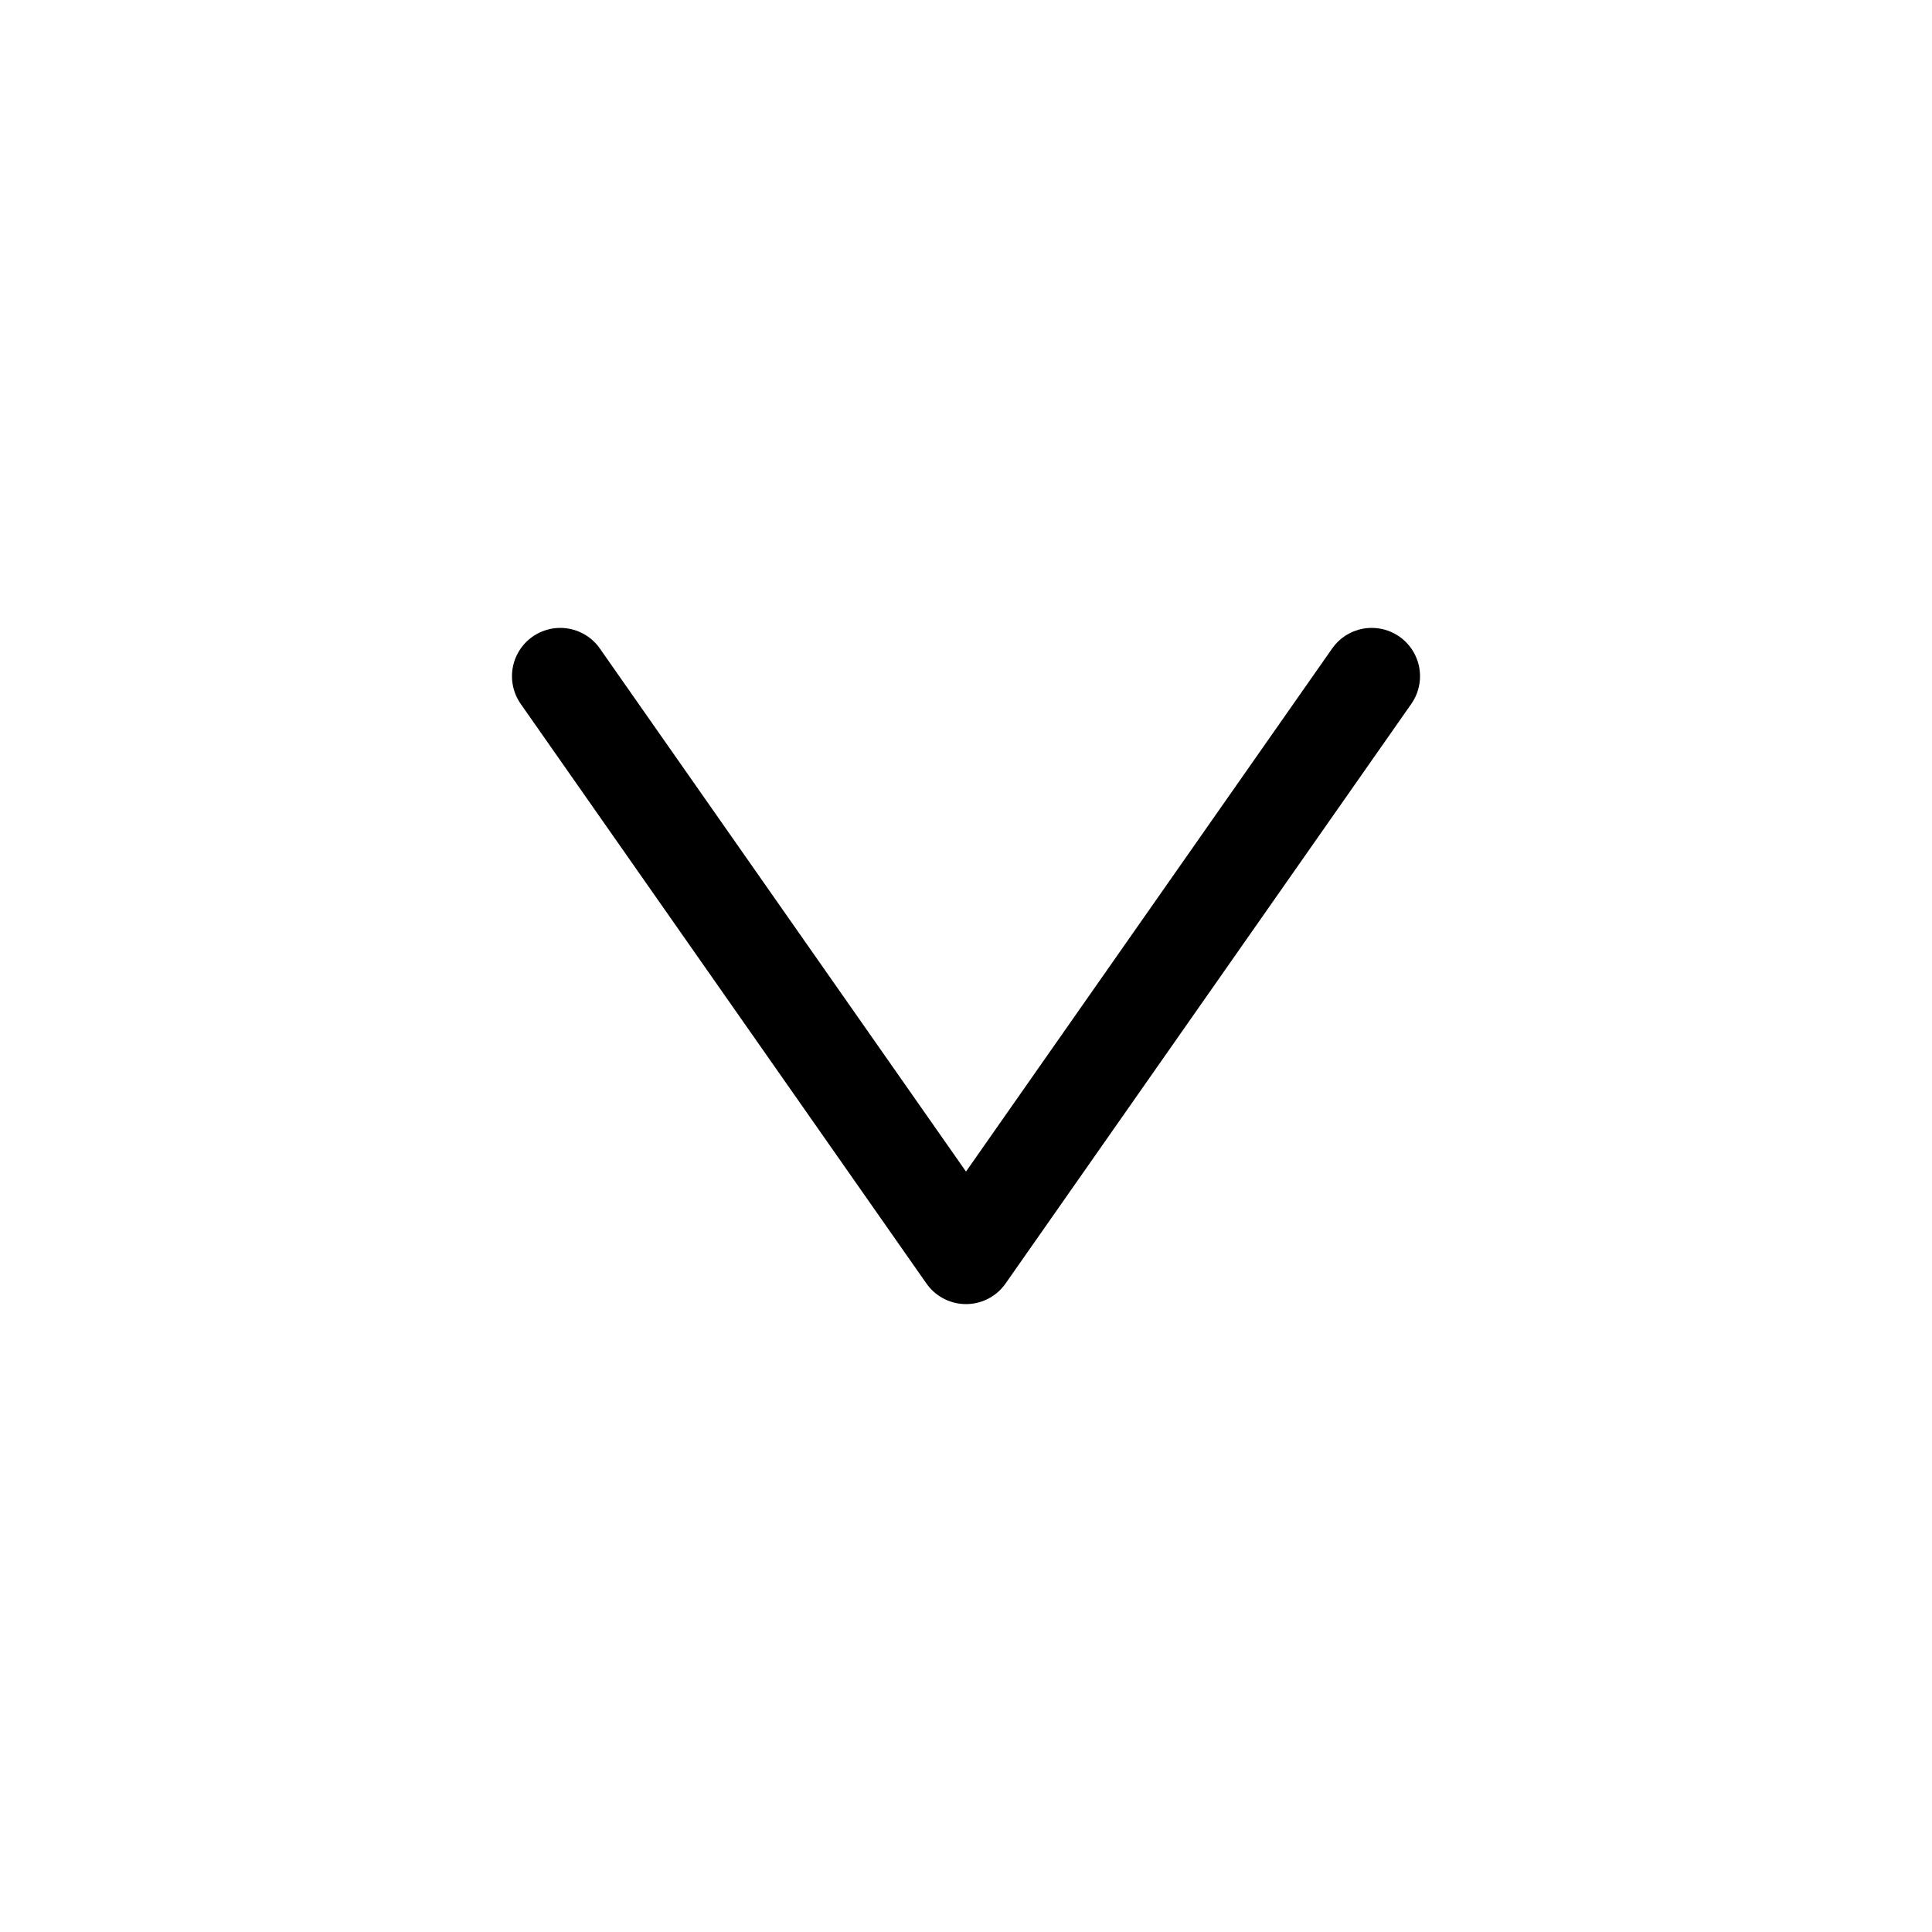
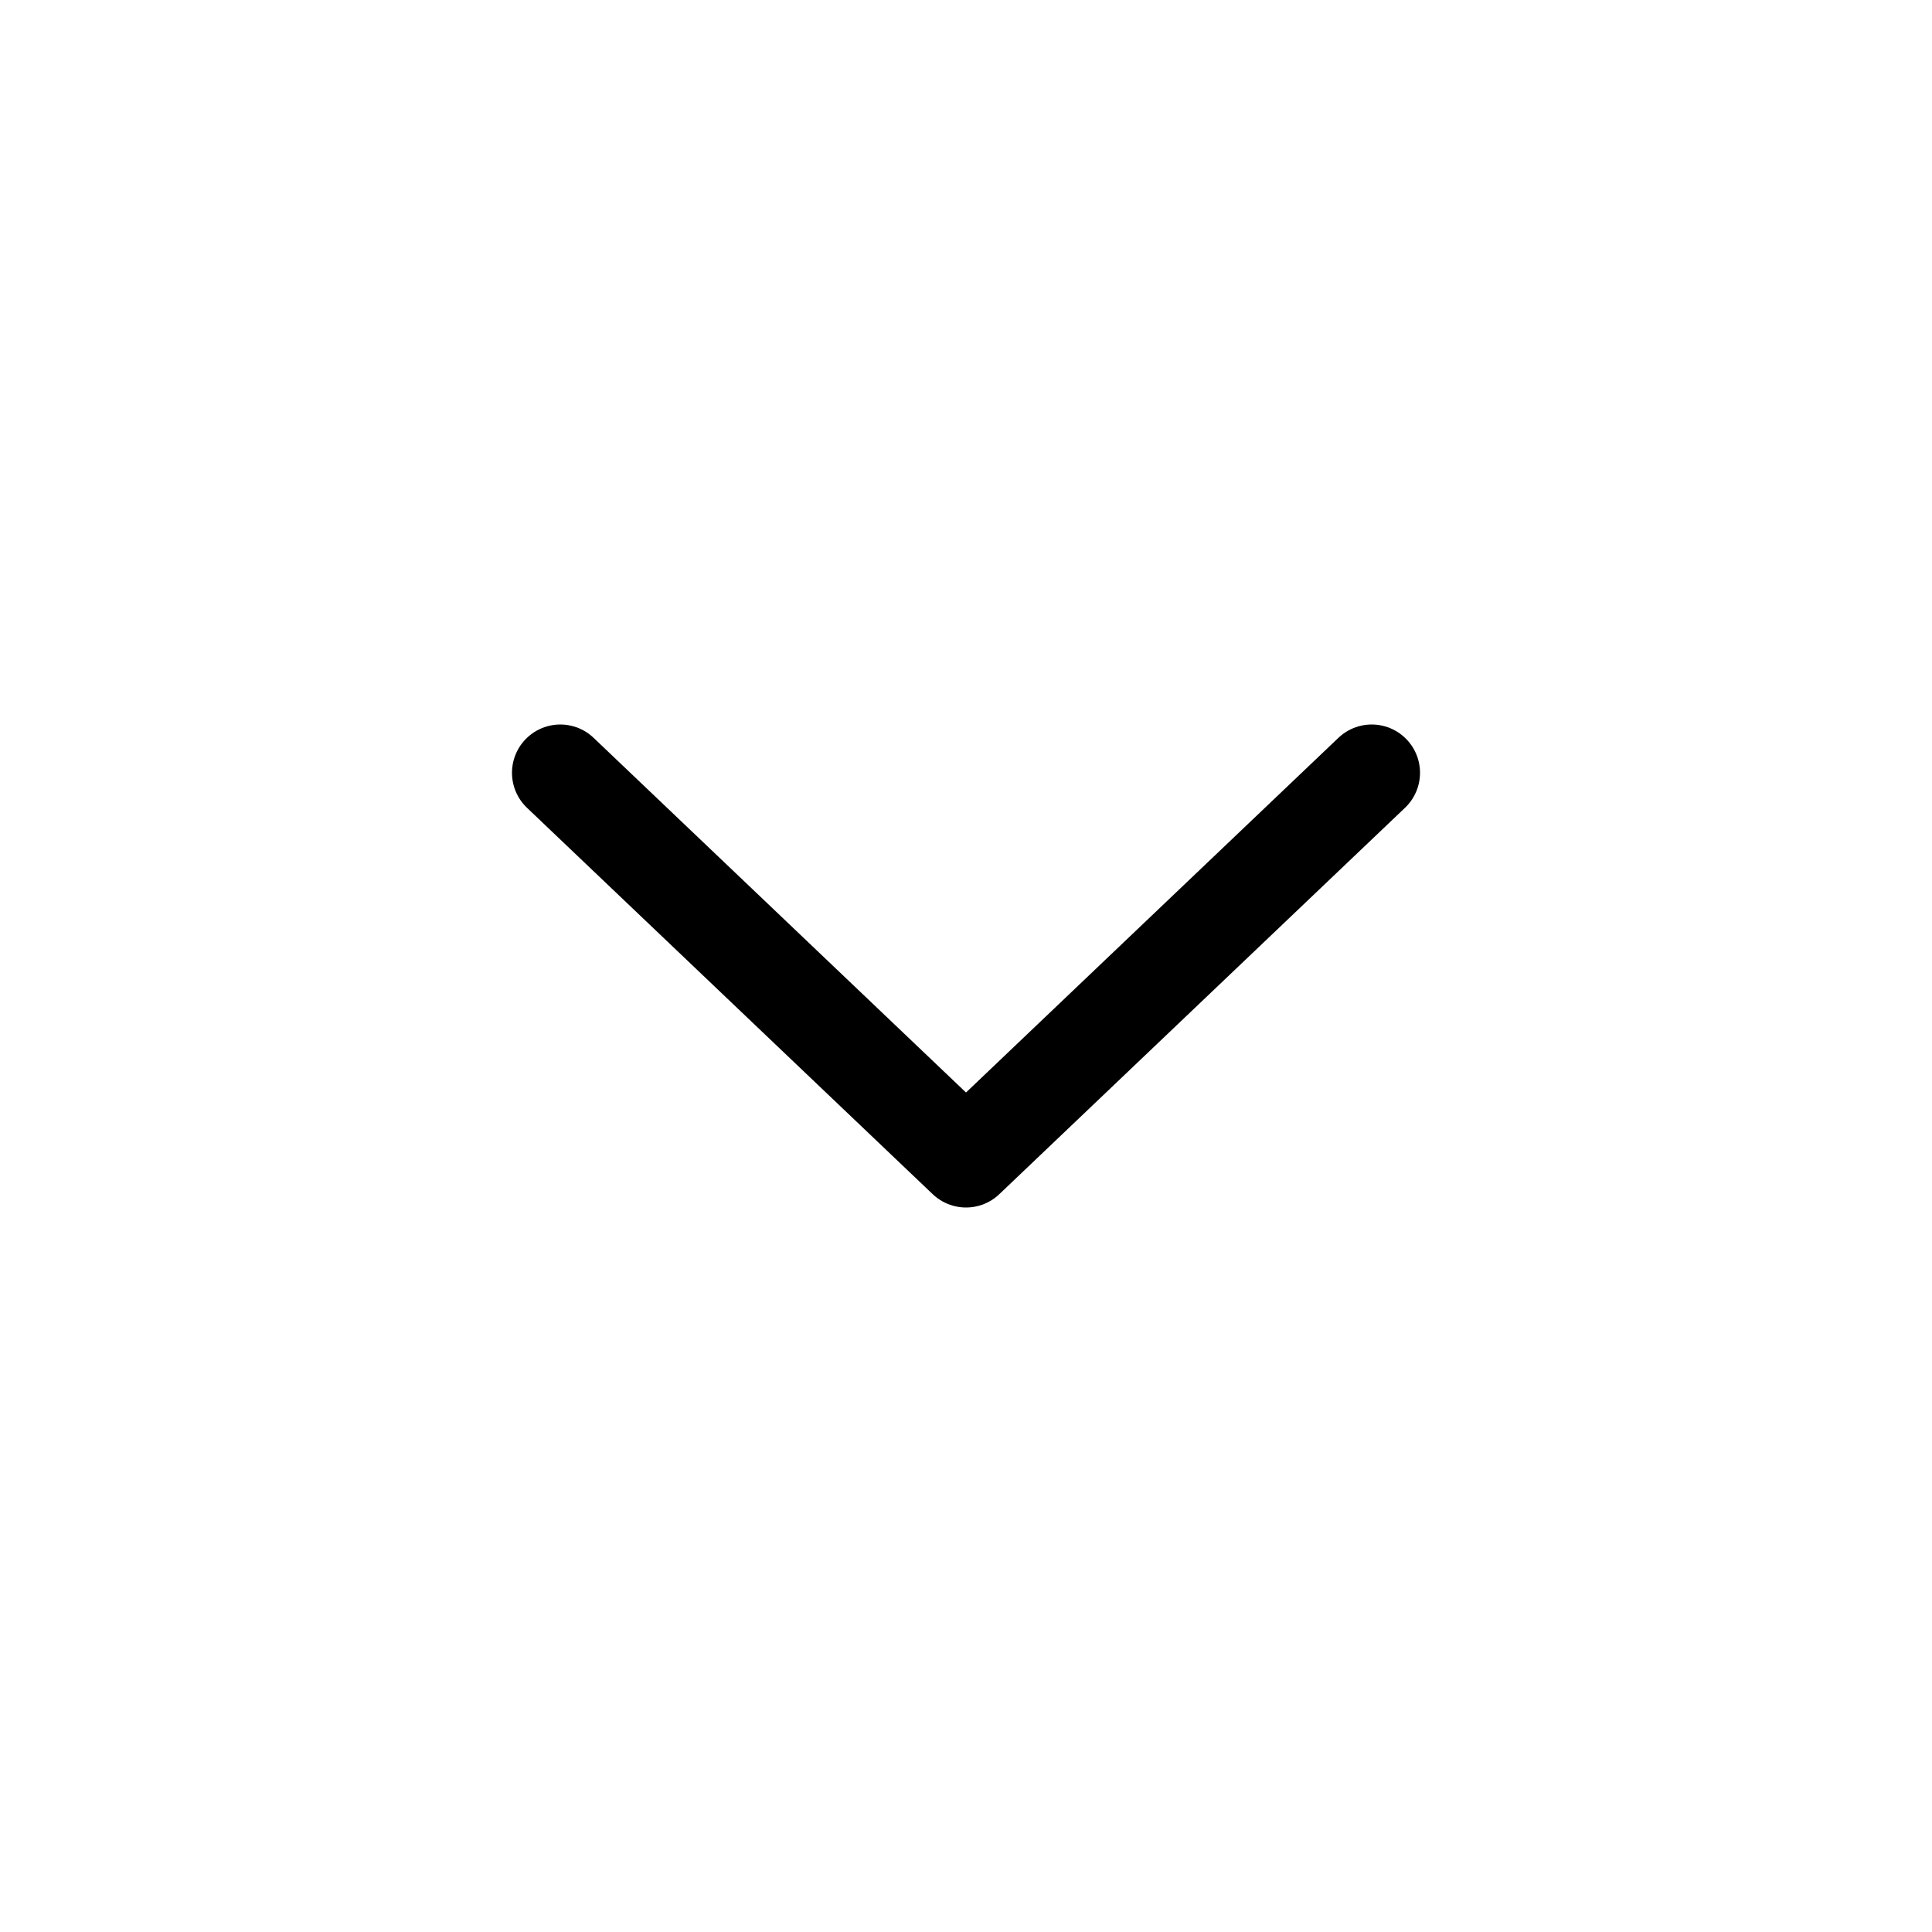
<svg xmlns="http://www.w3.org/2000/svg" id="svg836" version="1.1" viewBox="0 0 20 20" height="20" width="20">
  <defs id="defs830" />
-   <path id="path844" d="M 5.8,7 10,13 14.2,7" style="fill:none;stroke:#000000;stroke-width:1px;stroke-linecap:round;stroke-linejoin:round;stroke-opacity:1" />
+   <path id="path844" d="M 5.8,8 10,12 14.2,8" style="fill:none;stroke:#000000;stroke-width:1px;stroke-linecap:round;stroke-linejoin:round;stroke-opacity:1" />
</svg>
